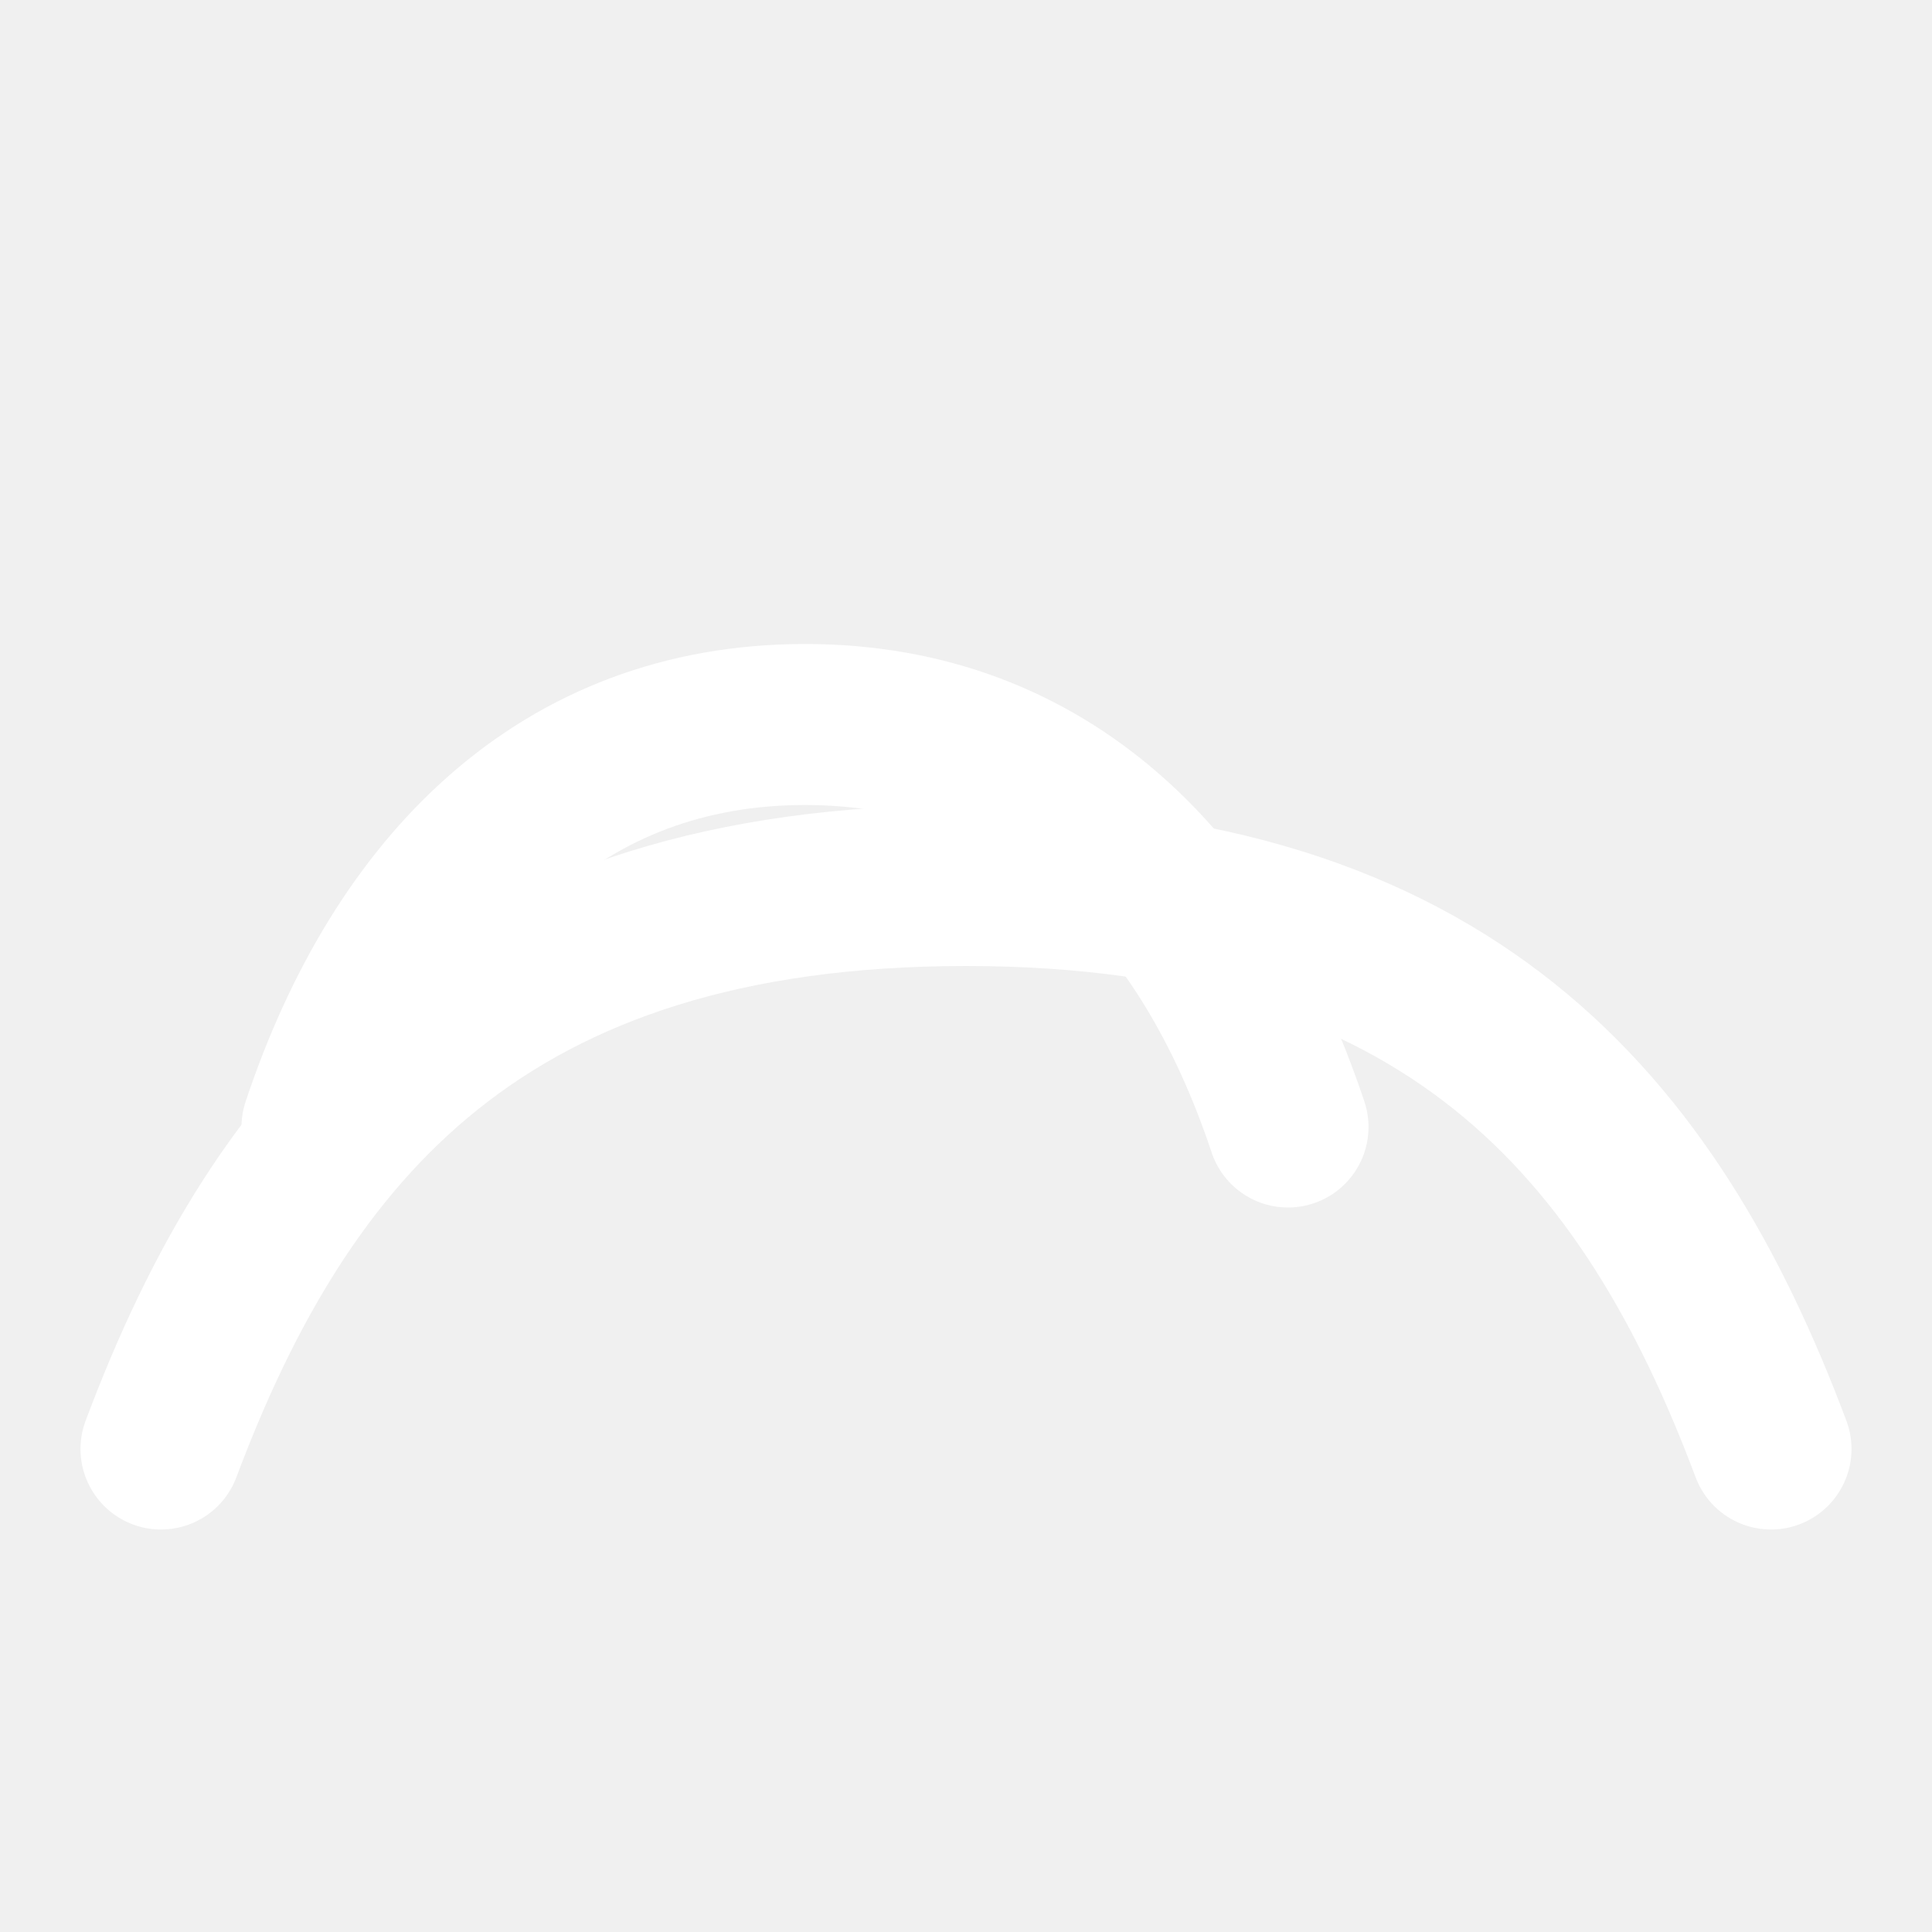
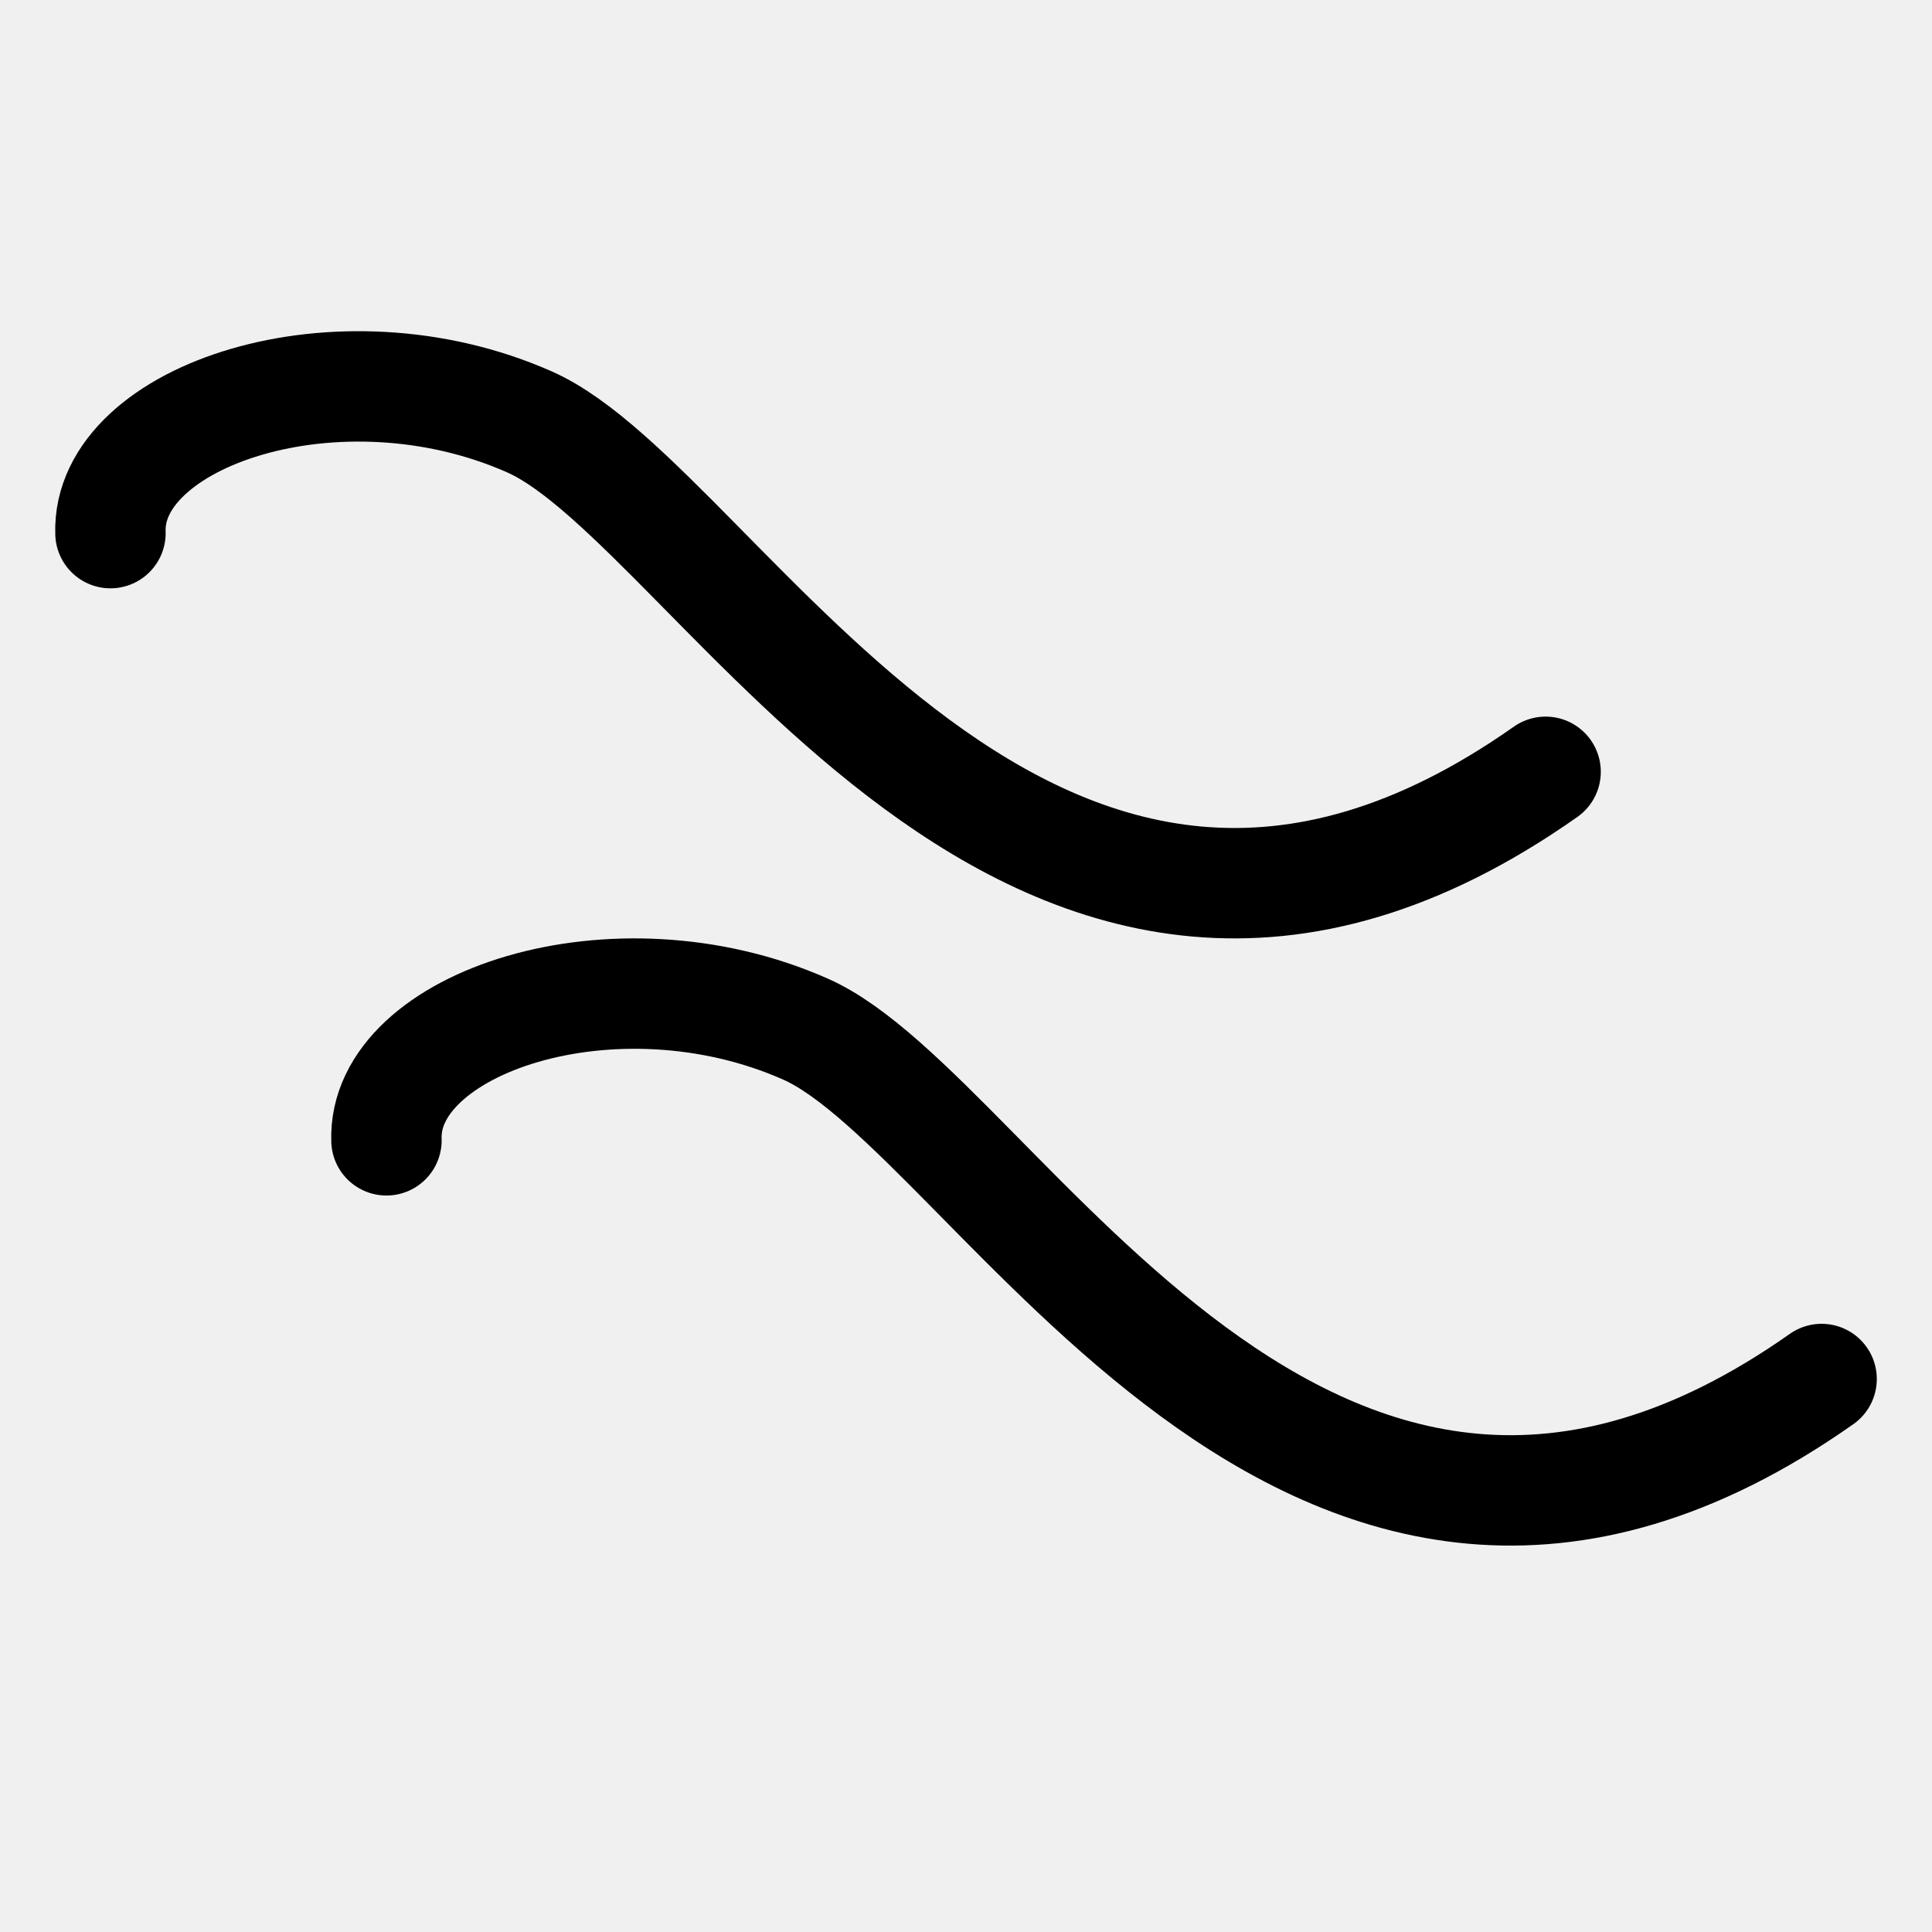
- <svg xmlns="http://www.w3.org/2000/svg" viewBox="0 0 24 24" fill="none">
-   <path d="M4 14c1-3 3-5 6-5s5 2 6 5" stroke="#ffffff" stroke-width="2" stroke-linecap="round" />
-   <path d="M2 18c1.5-4 4-7 10-7s8.5 3 10 7" stroke="#ffffff" stroke-width="2" stroke-linecap="round" />
+ <svg xmlns="http://www.w3.org/2000/svg" viewBox="0 0 35 35" fill="none">
+   <path d="M2.001 9.658C1.925 7.534 6.125 6.109 9.592 7.643C13.059 9.177 18.701 20.531 28 13.982" stroke="#000000" stroke-opacity="1" stroke-width="2" stroke-linecap="round" />
+   <path d="M7.001 20.658C6.925 18.534 11.125 17.109 14.592 18.643C18.059 20.177 23.701 31.531 33 24.982" stroke="#000000" stroke-opacity="1" stroke-width="2" stroke-linecap="round" />
</svg>
